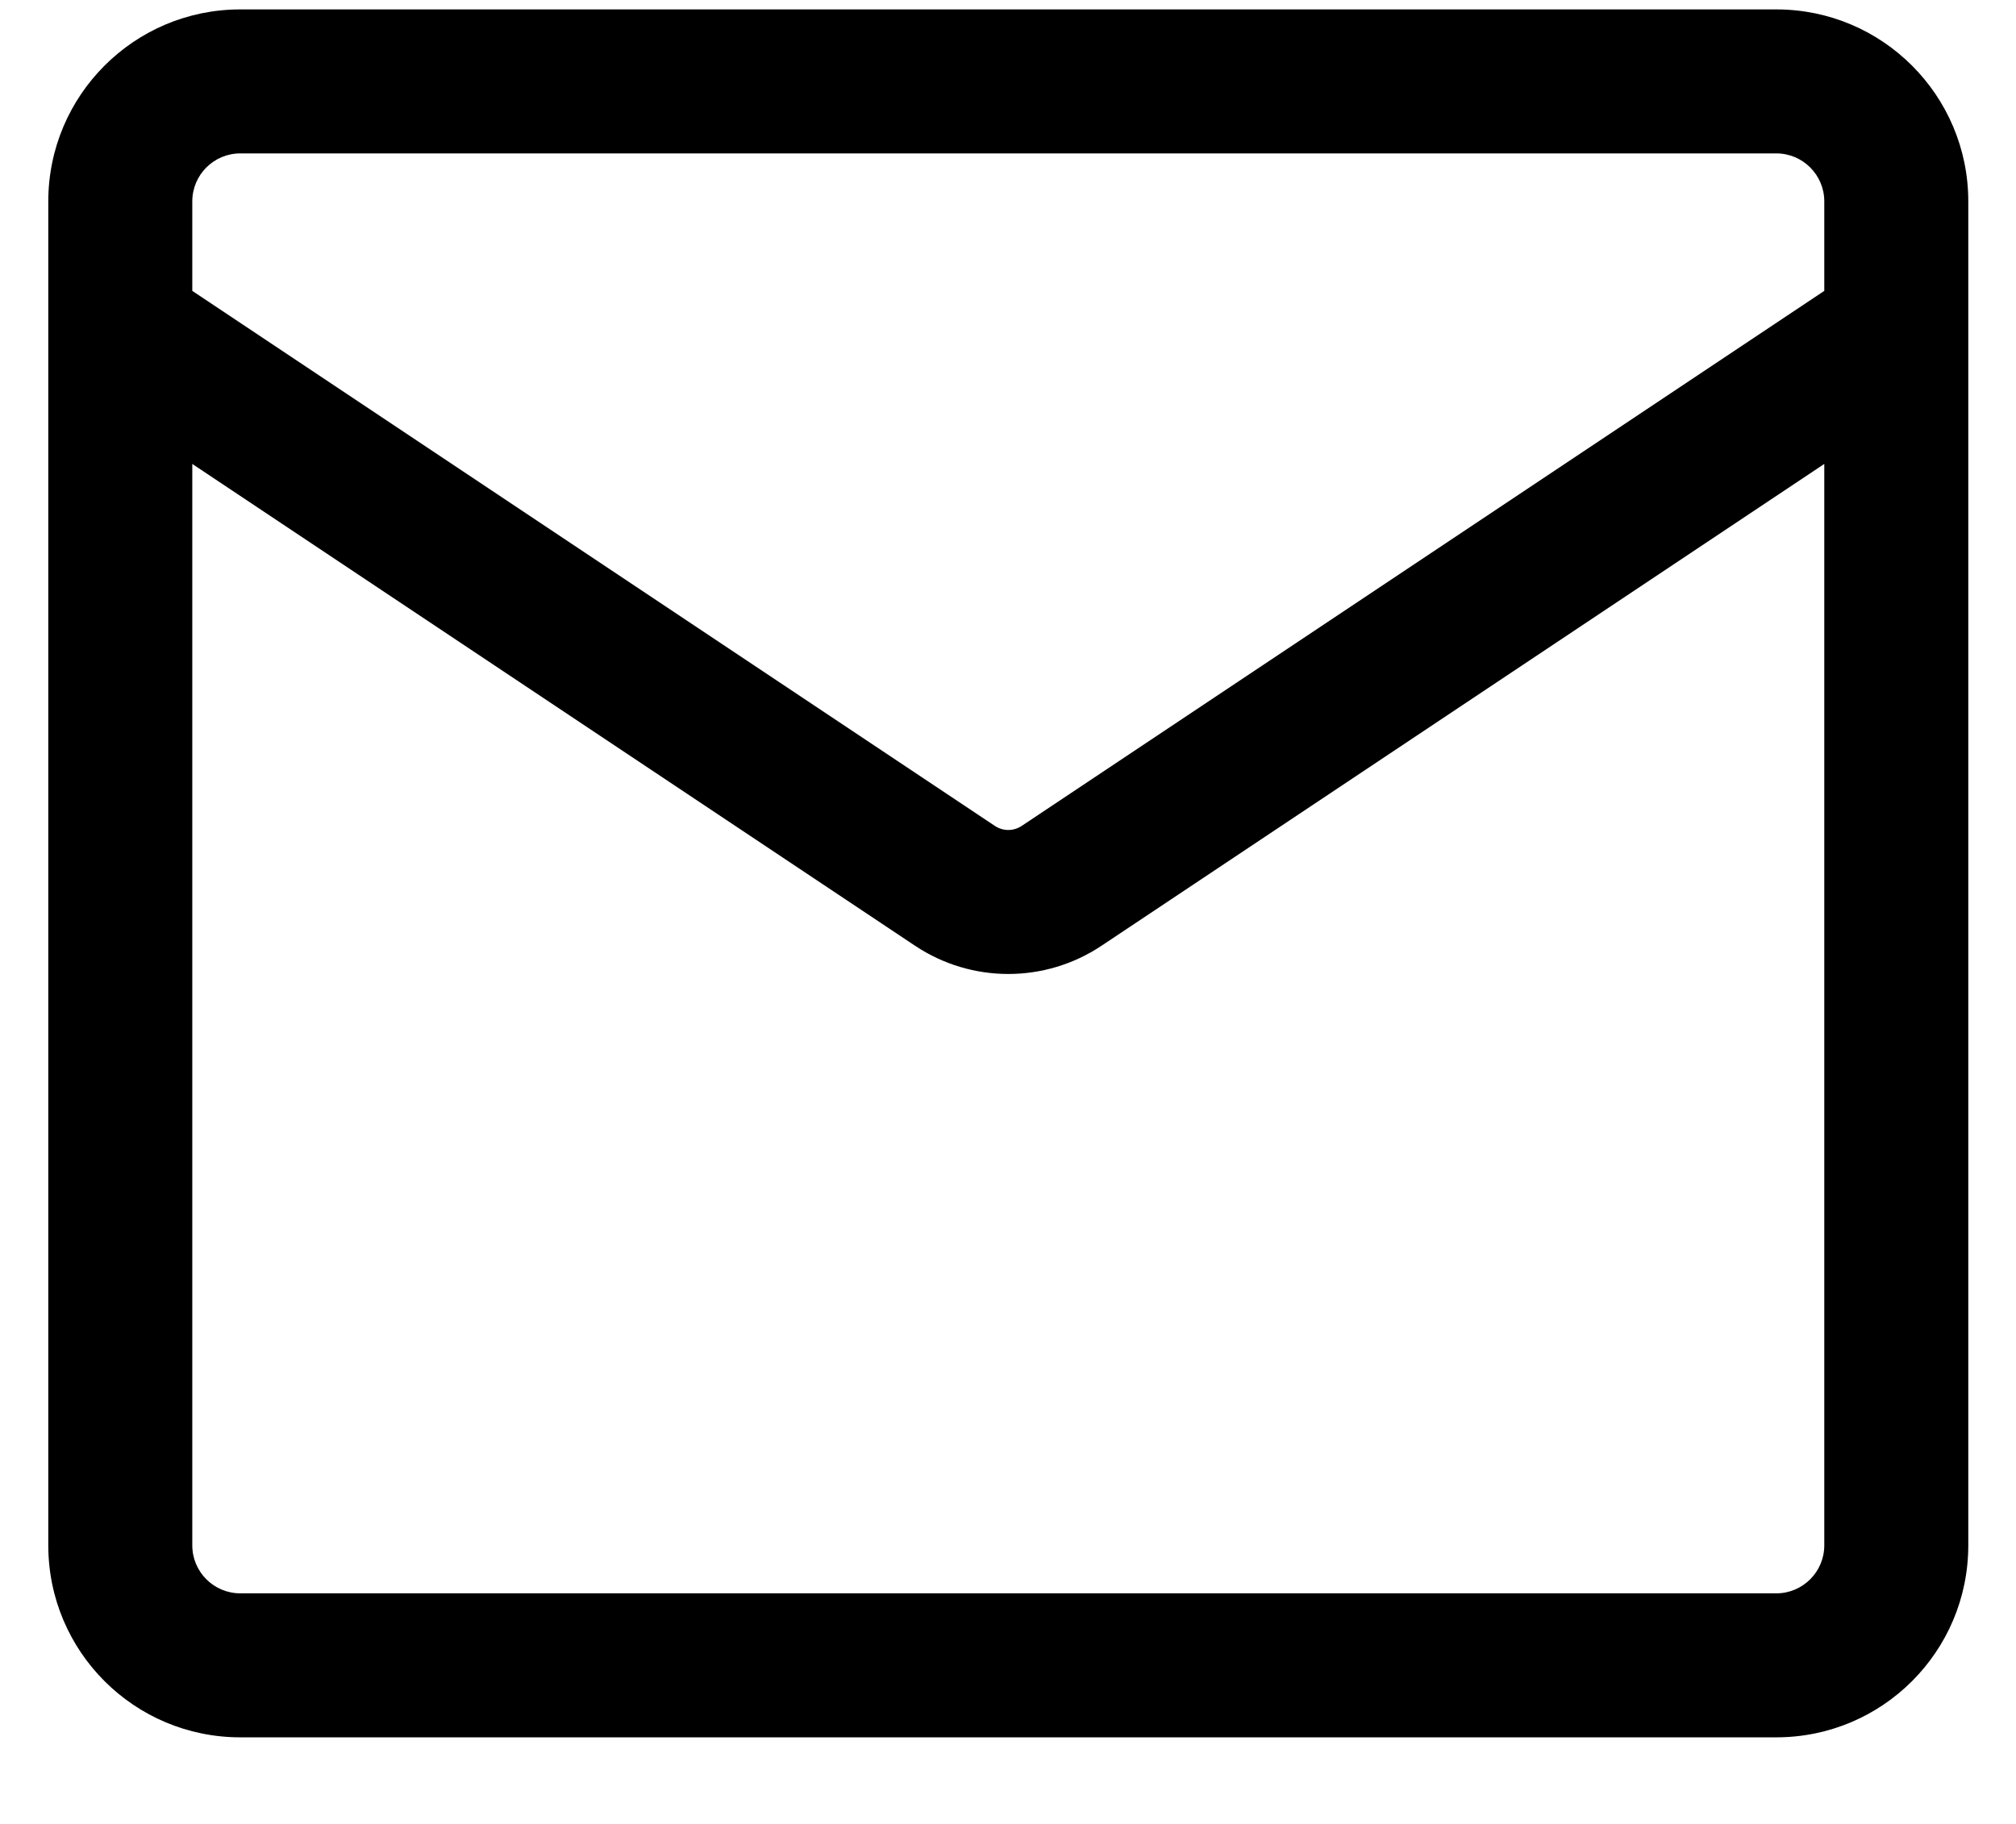
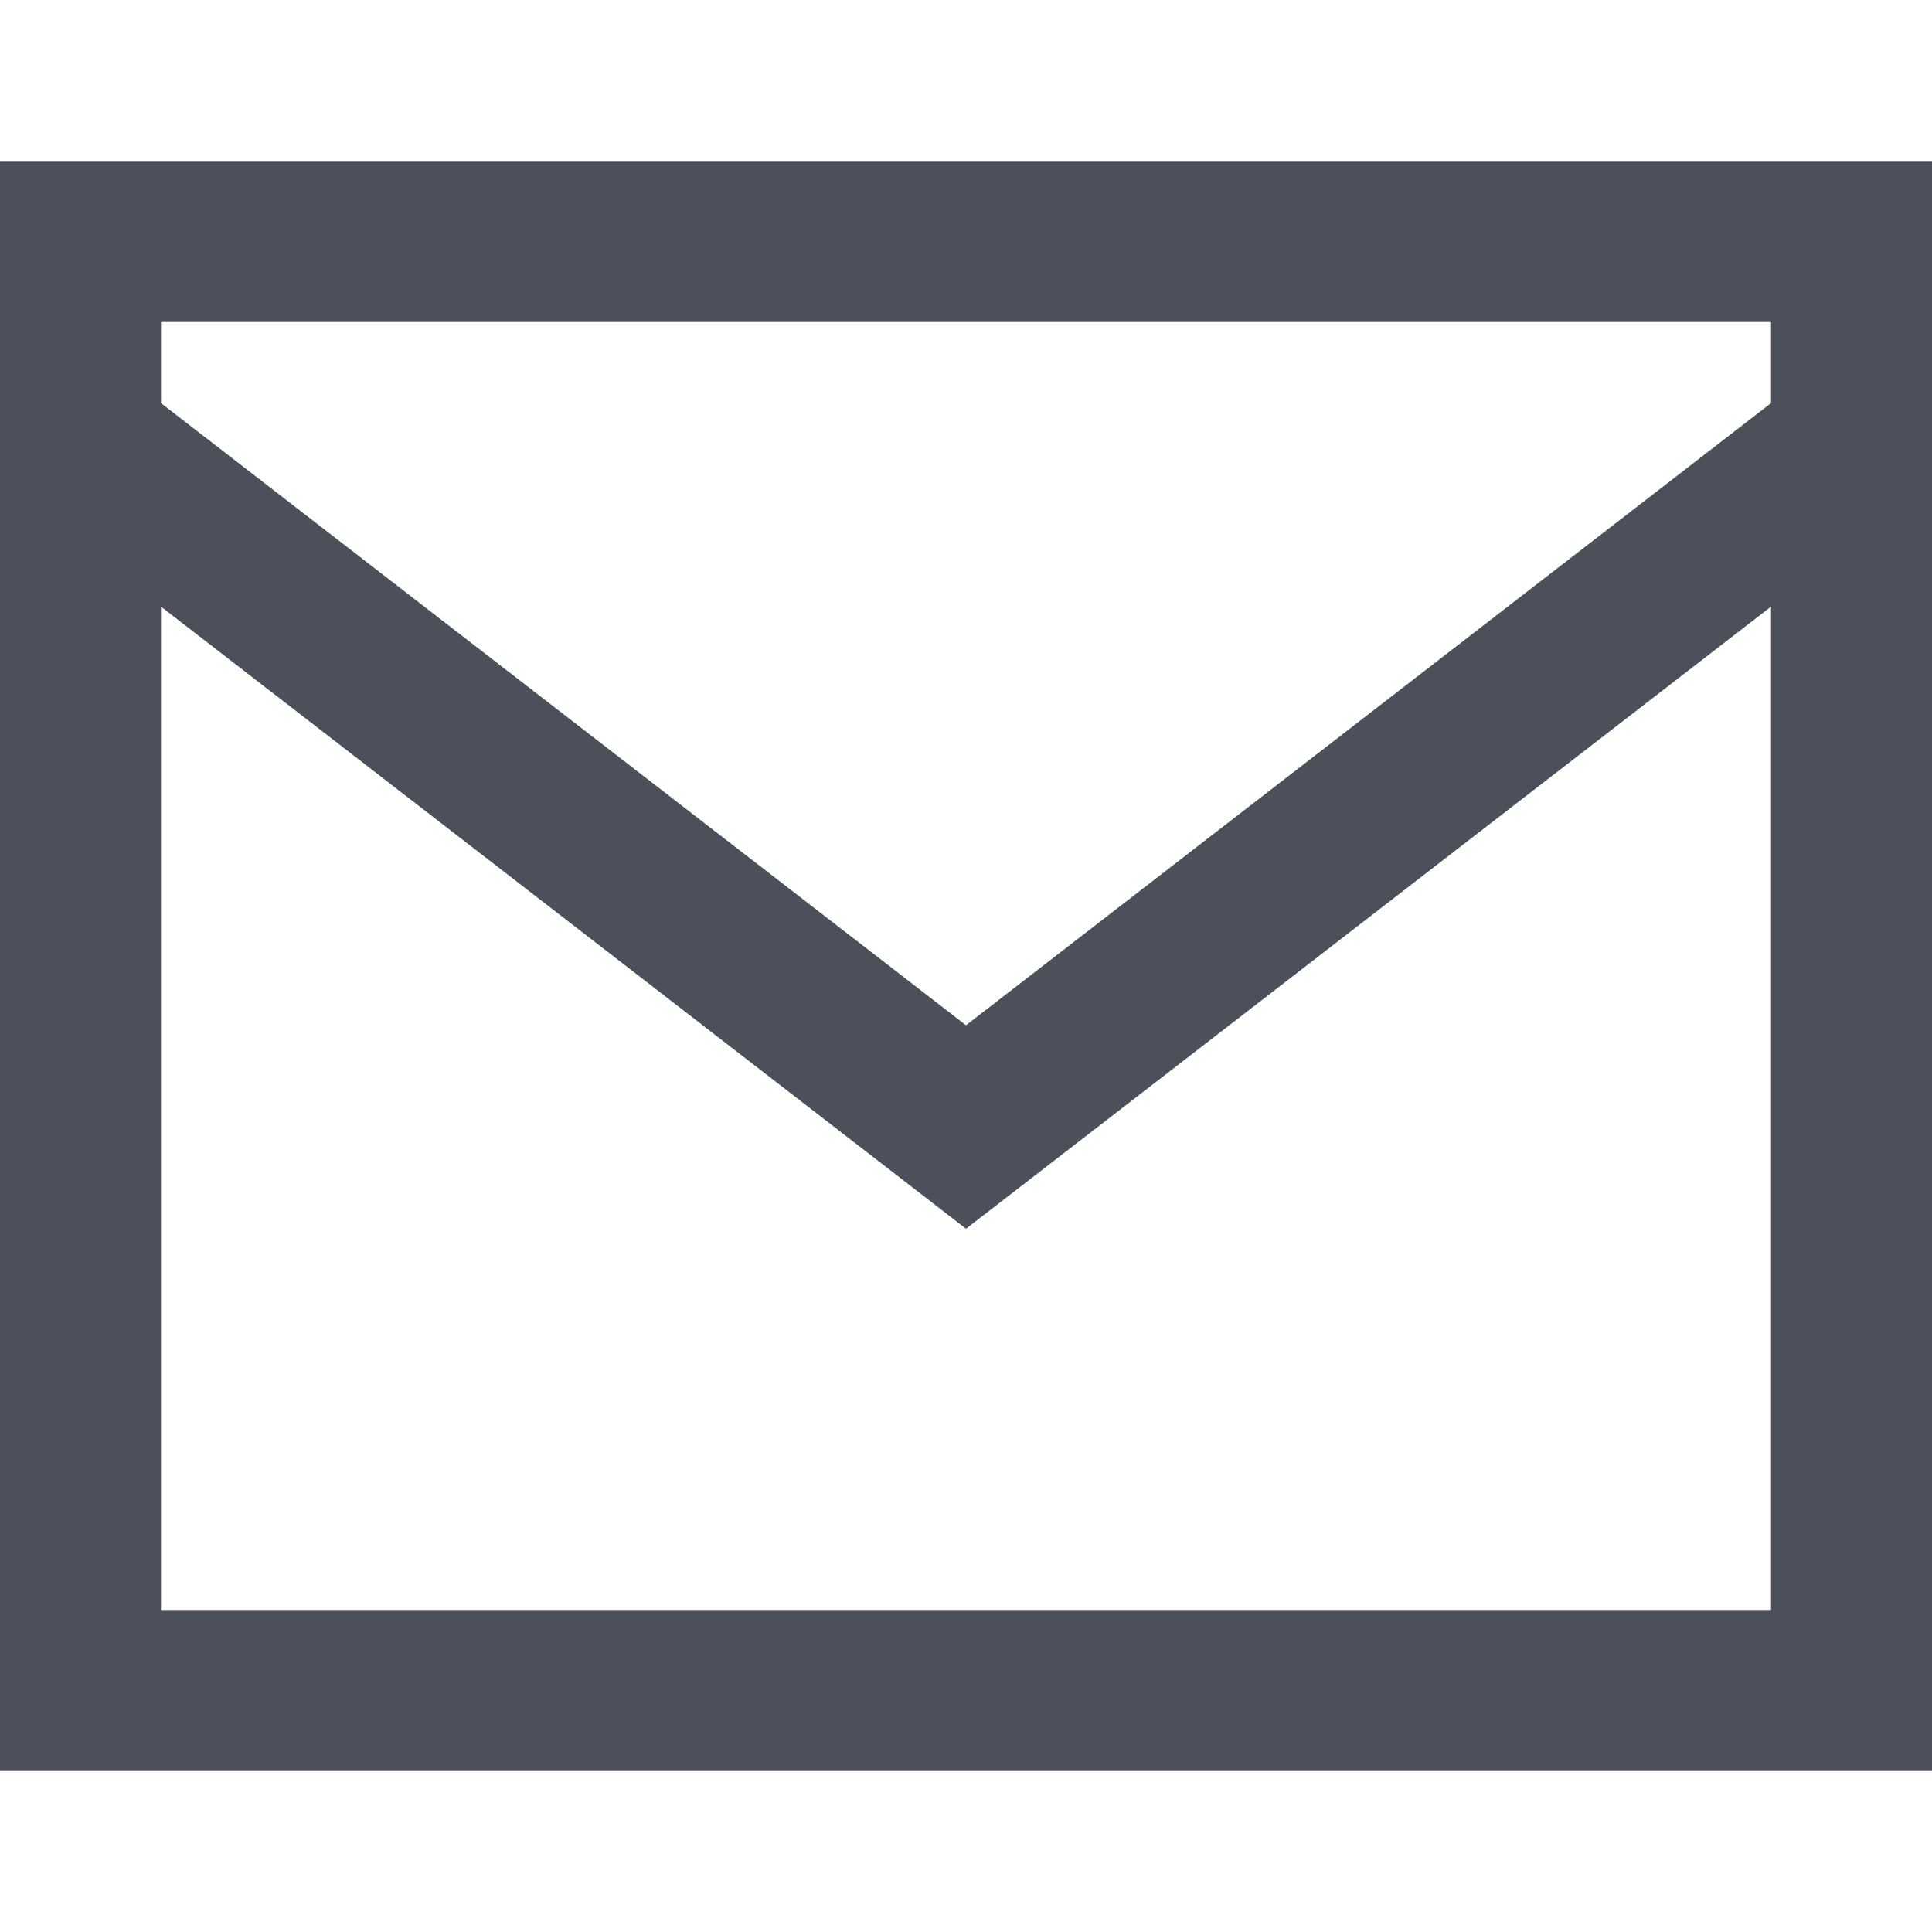
- <svg xmlns="http://www.w3.org/2000/svg" width="21" height="19" viewBox="0 0 21 19" fill="none">
-   <path fill-rule="evenodd" clip-rule="evenodd" d="M0.503 2.098C0.503 0.994 1.398 0.098 2.503 0.098H18.503C19.608 0.098 20.503 0.994 20.503 2.098V16.098C20.503 17.203 19.608 18.098 18.503 18.098H2.503C1.398 18.098 0.503 17.203 0.503 16.098V2.098ZM2.503 1.598H18.503C18.779 1.598 19.003 1.822 19.003 2.098V3.03L10.642 8.604C10.558 8.66 10.448 8.66 10.364 8.604L2.003 3.03V2.098C2.003 1.822 2.227 1.598 2.503 1.598ZM2.003 4.833V16.098C2.003 16.374 2.227 16.598 2.503 16.598H18.503C18.779 16.598 19.003 16.374 19.003 16.098V4.833L11.474 9.852C10.886 10.244 10.12 10.244 9.532 9.852L2.003 4.833Z" fill="#000000" />
+ <svg xmlns="http://www.w3.org/2000/svg" width="12" height="12" viewBox="0 0 12 12" fill="none">
+   <path fill-rule="evenodd" clip-rule="evenodd" d="M12 1H0V11H12V1ZM1 2.504V2H11V2.504L6 6.368L1 2.504ZM1 3.768V10H11V3.768L6 7.632L1 3.768Z" fill="#4C505B" />
</svg>
